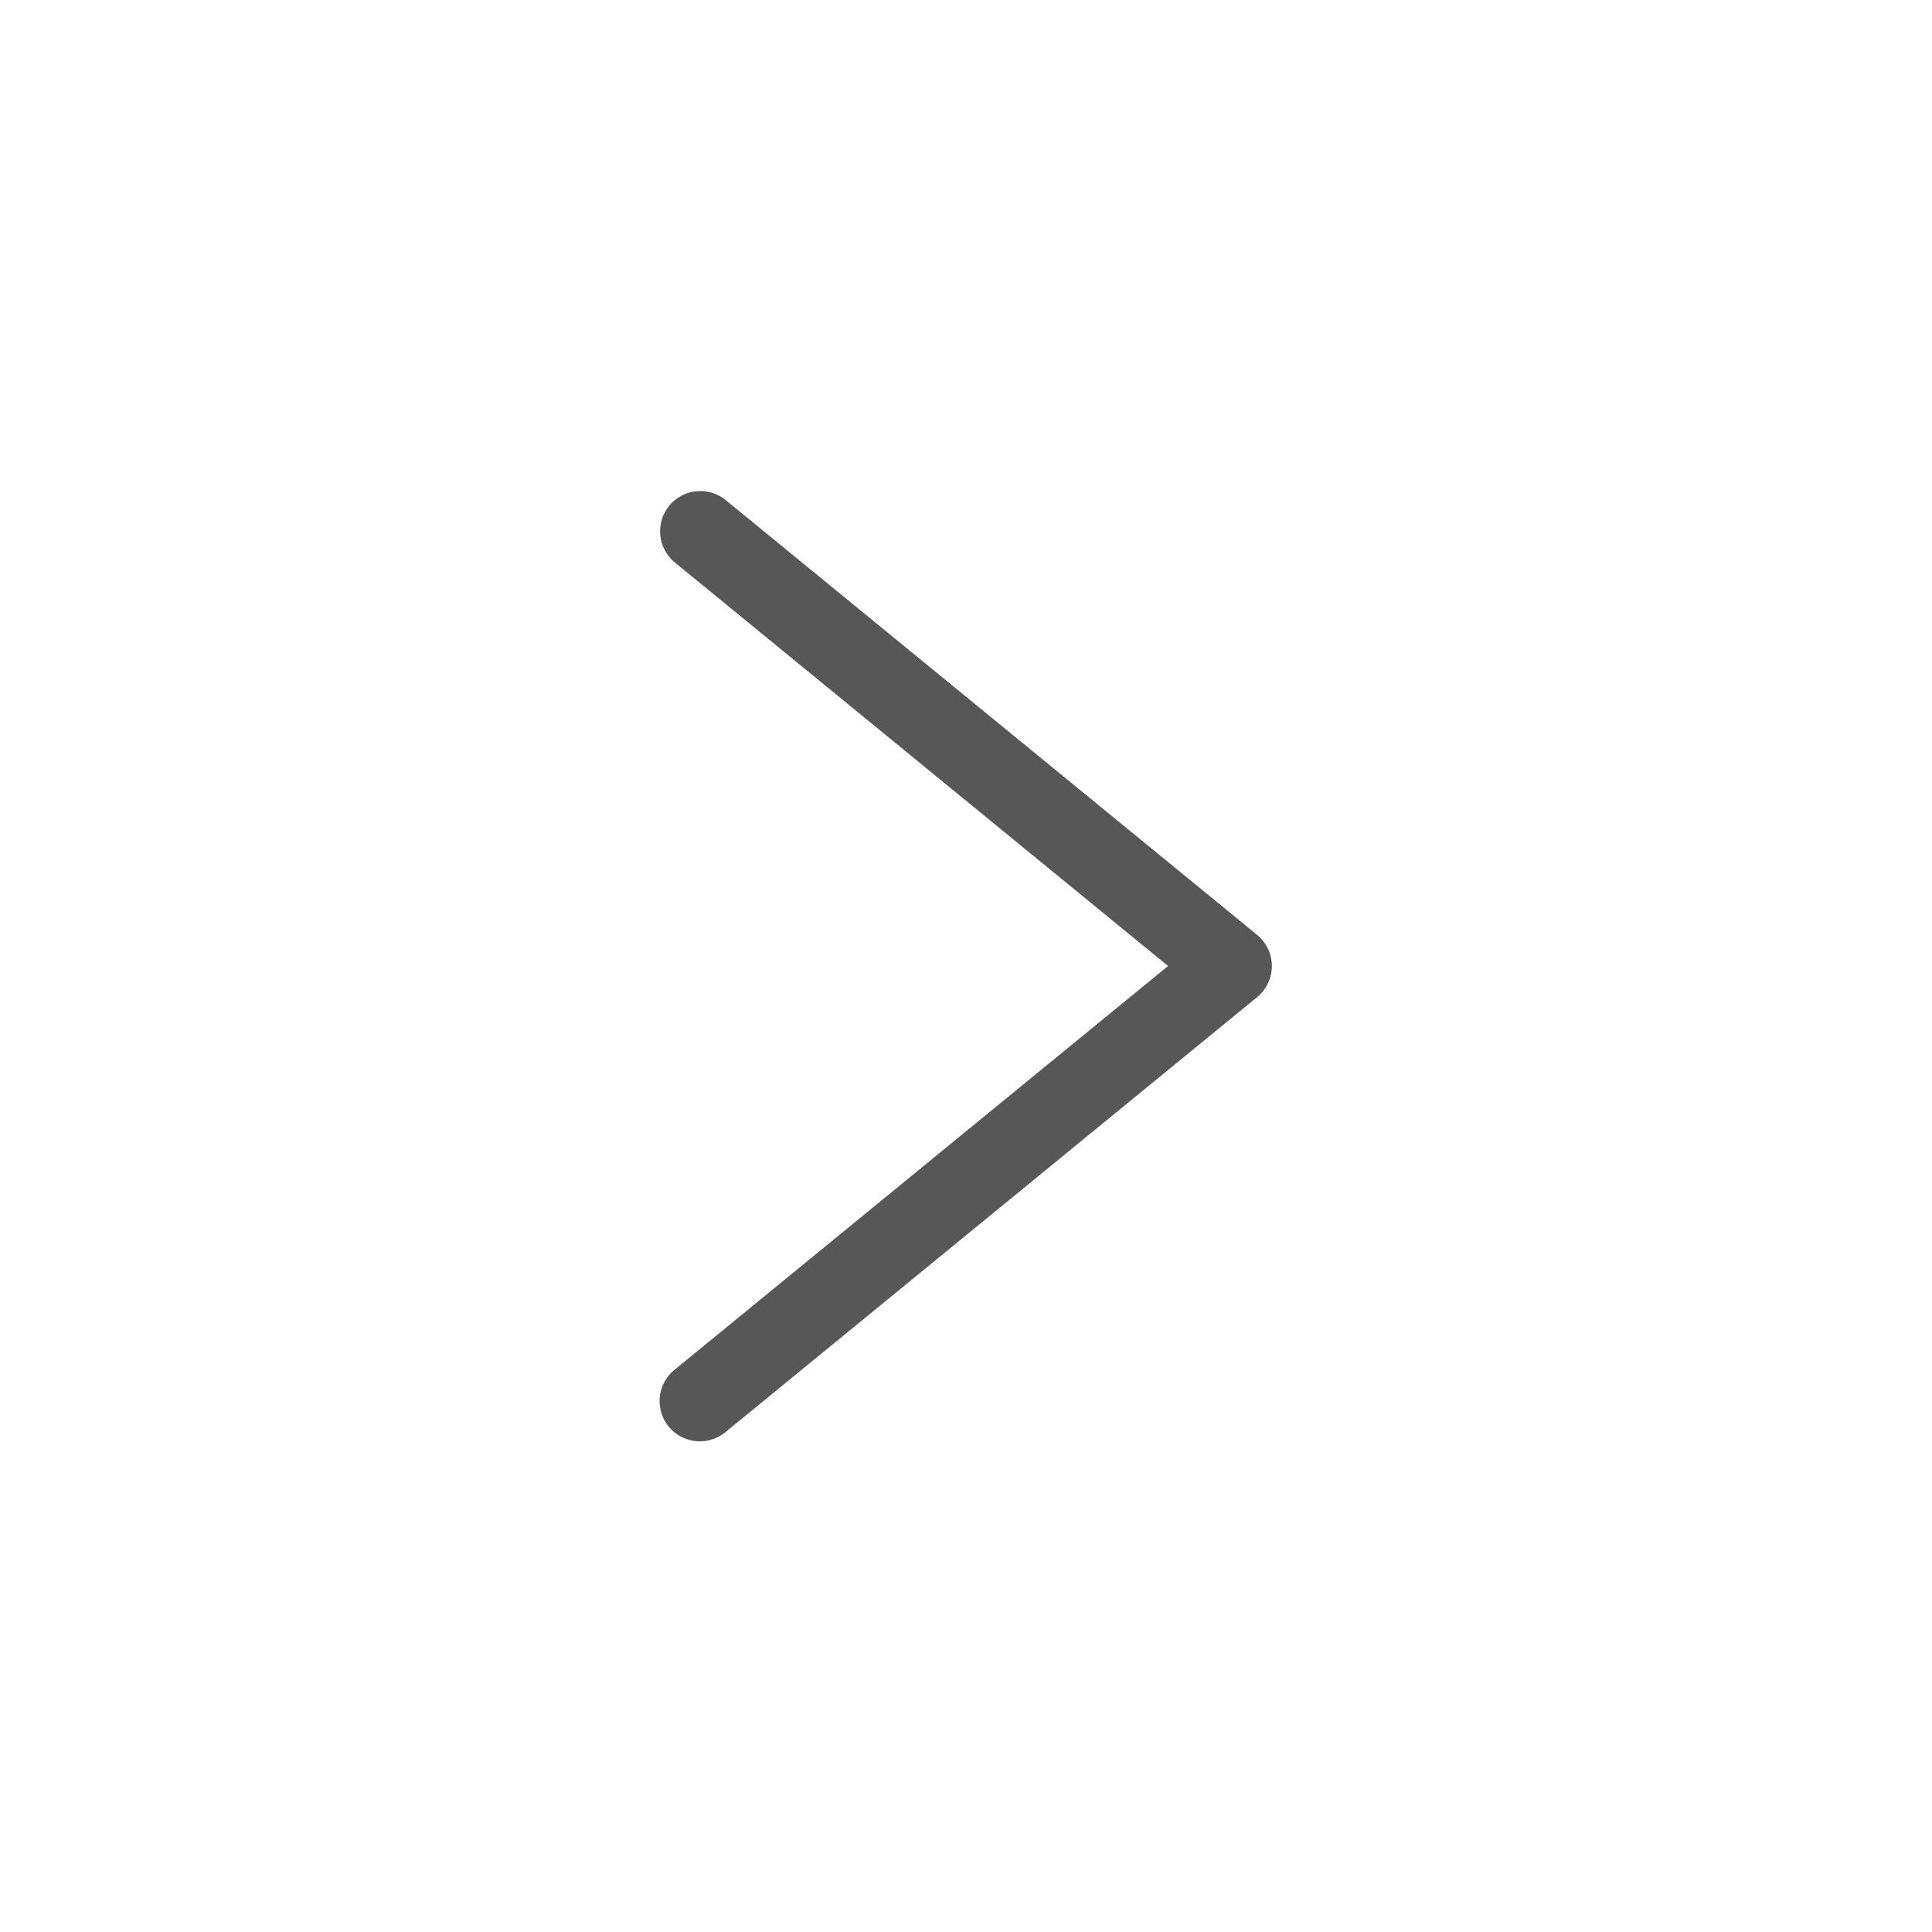
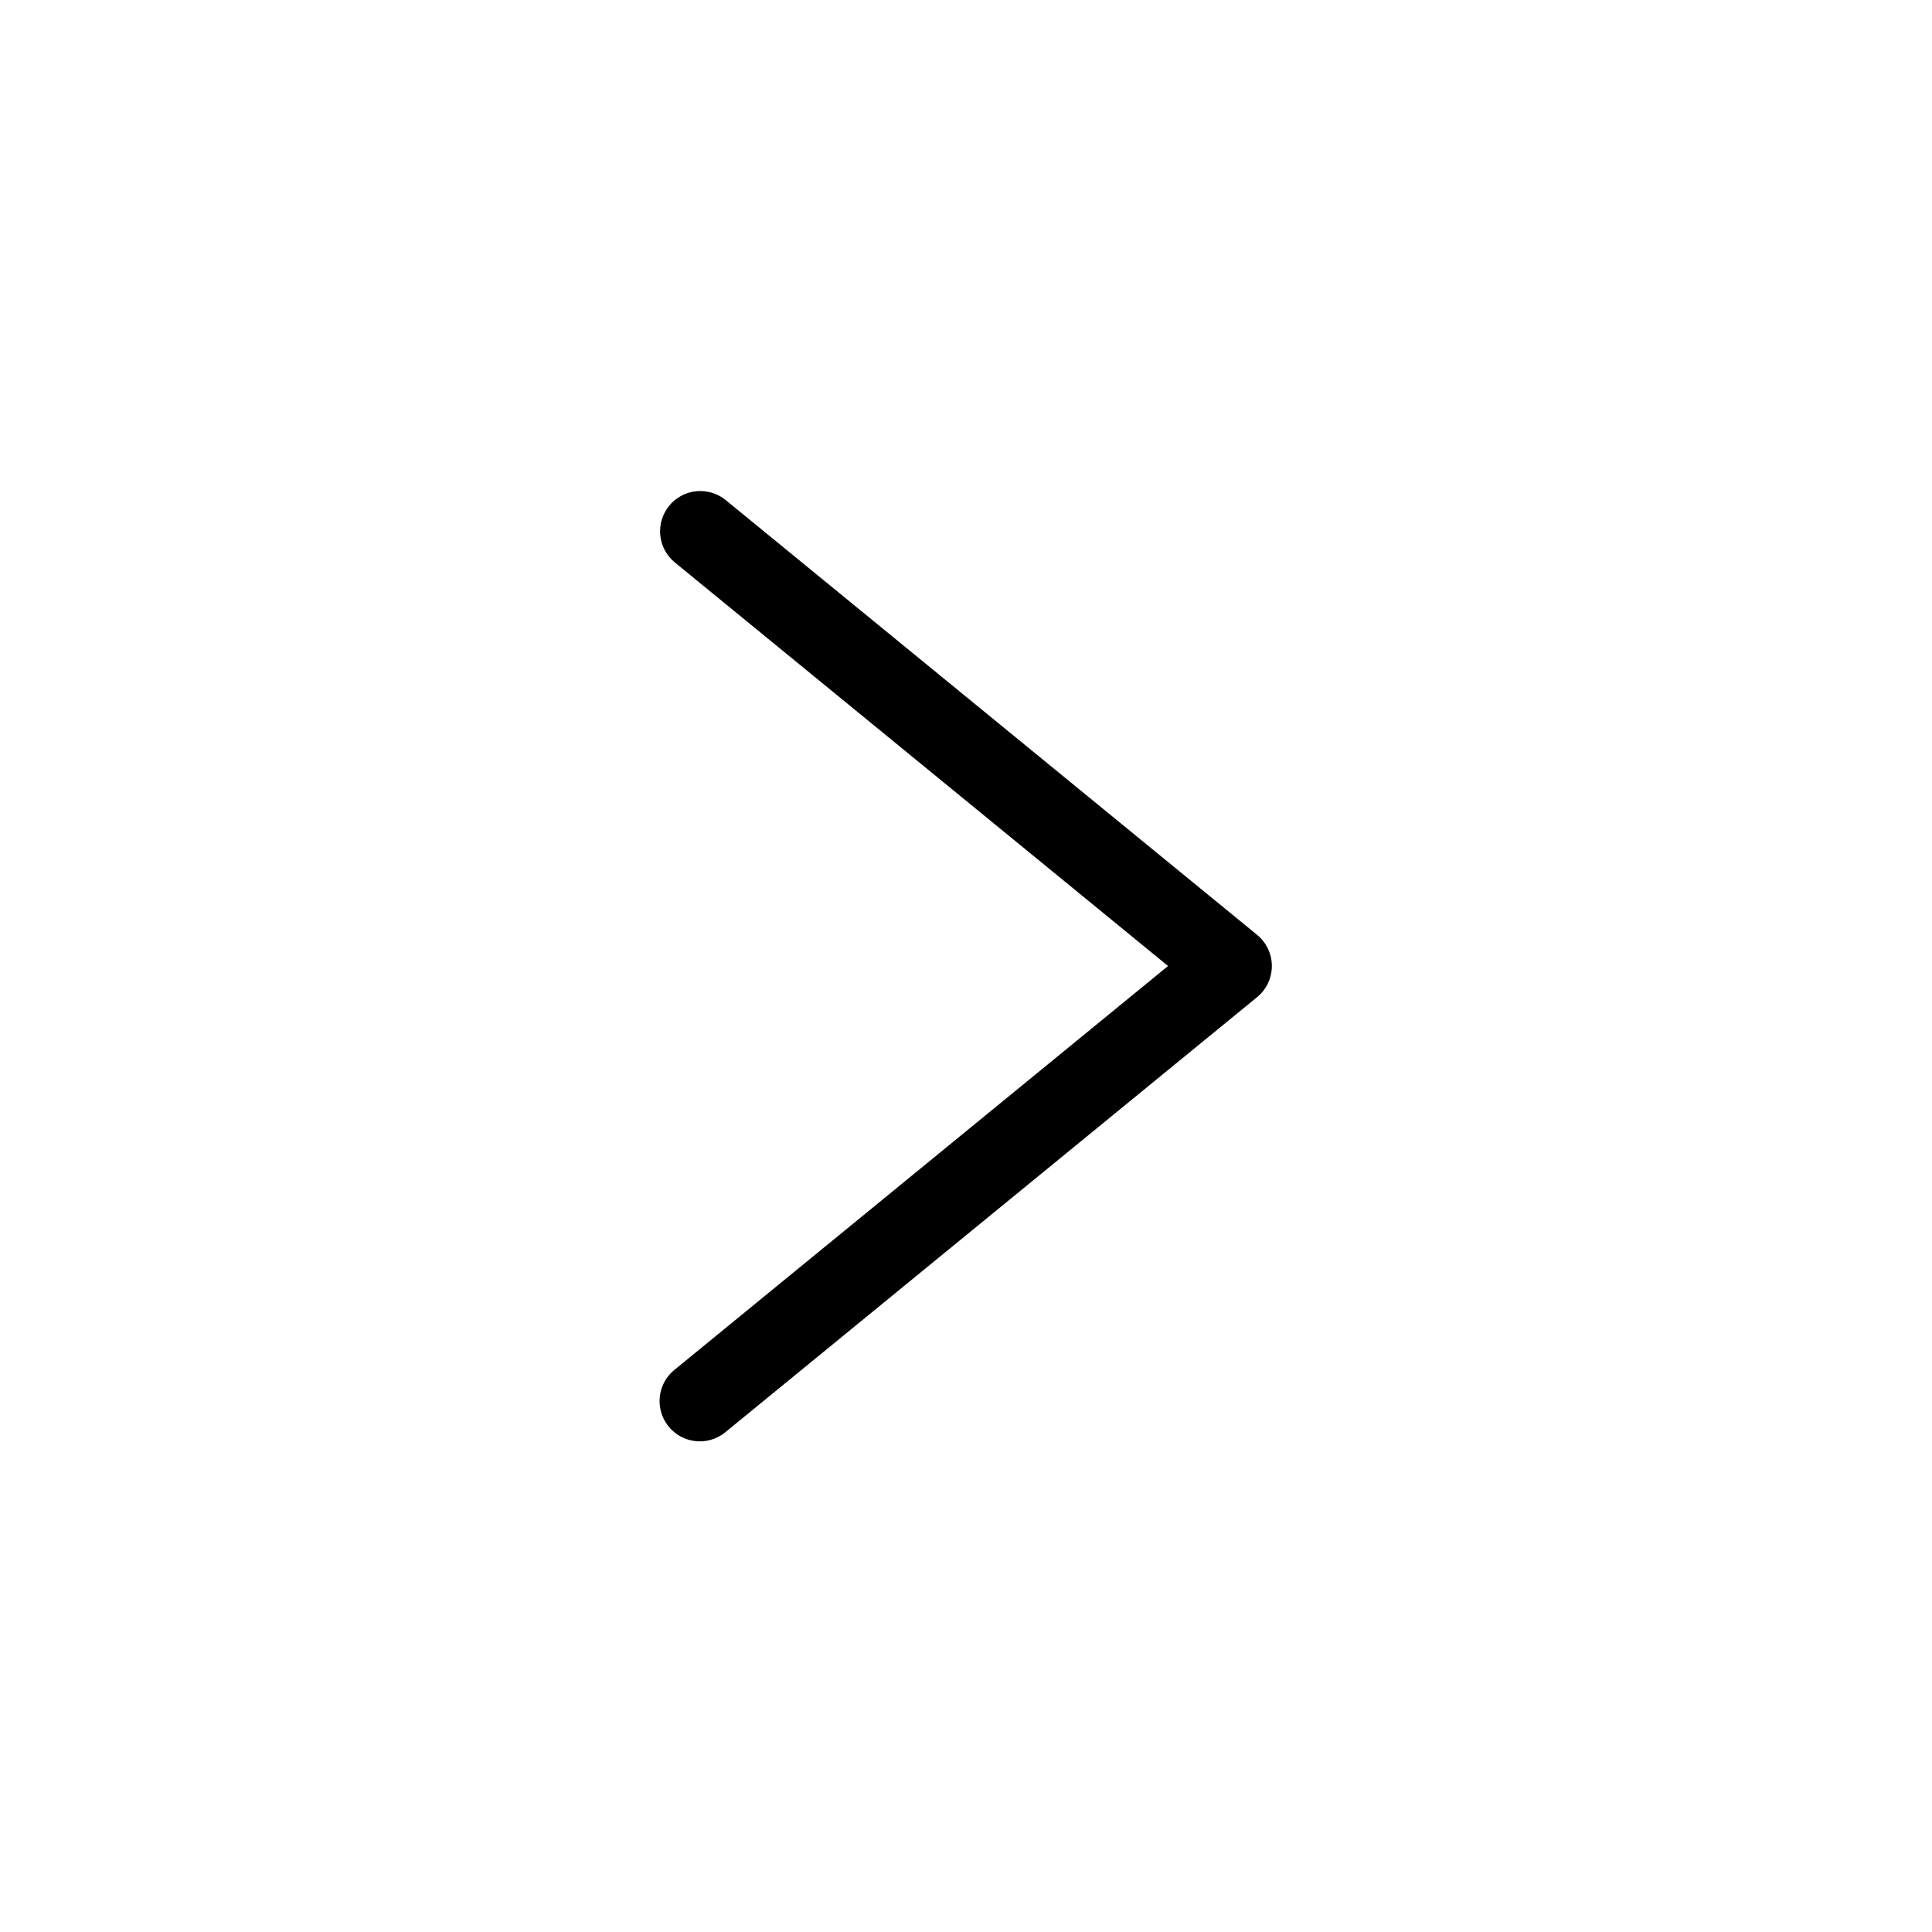
<svg xmlns="http://www.w3.org/2000/svg" width="24" height="24" fill="none">
-   <path fill="#575757" fill-rule="evenodd" d="M8.312 6.283a.5.5 0 0 1 .704-.07l6.6 5.4a.5.5 0 0 1 0 .774l-6.6 5.4a.5.5 0 1 1-.633-.774L14.51 12 8.383 6.987a.5.5 0 0 1-.07-.704Z" clip-rule="evenodd" />
+   <path fill="currentColor" fill-rule="evenodd" d="M8.312 6.283a.5.5 0 0 1 .704-.07l6.6 5.4a.5.5 0 0 1 0 .774l-6.6 5.4a.5.5 0 1 1-.633-.774L14.51 12 8.383 6.987a.5.5 0 0 1-.07-.704Z" clip-rule="evenodd" />
</svg>
